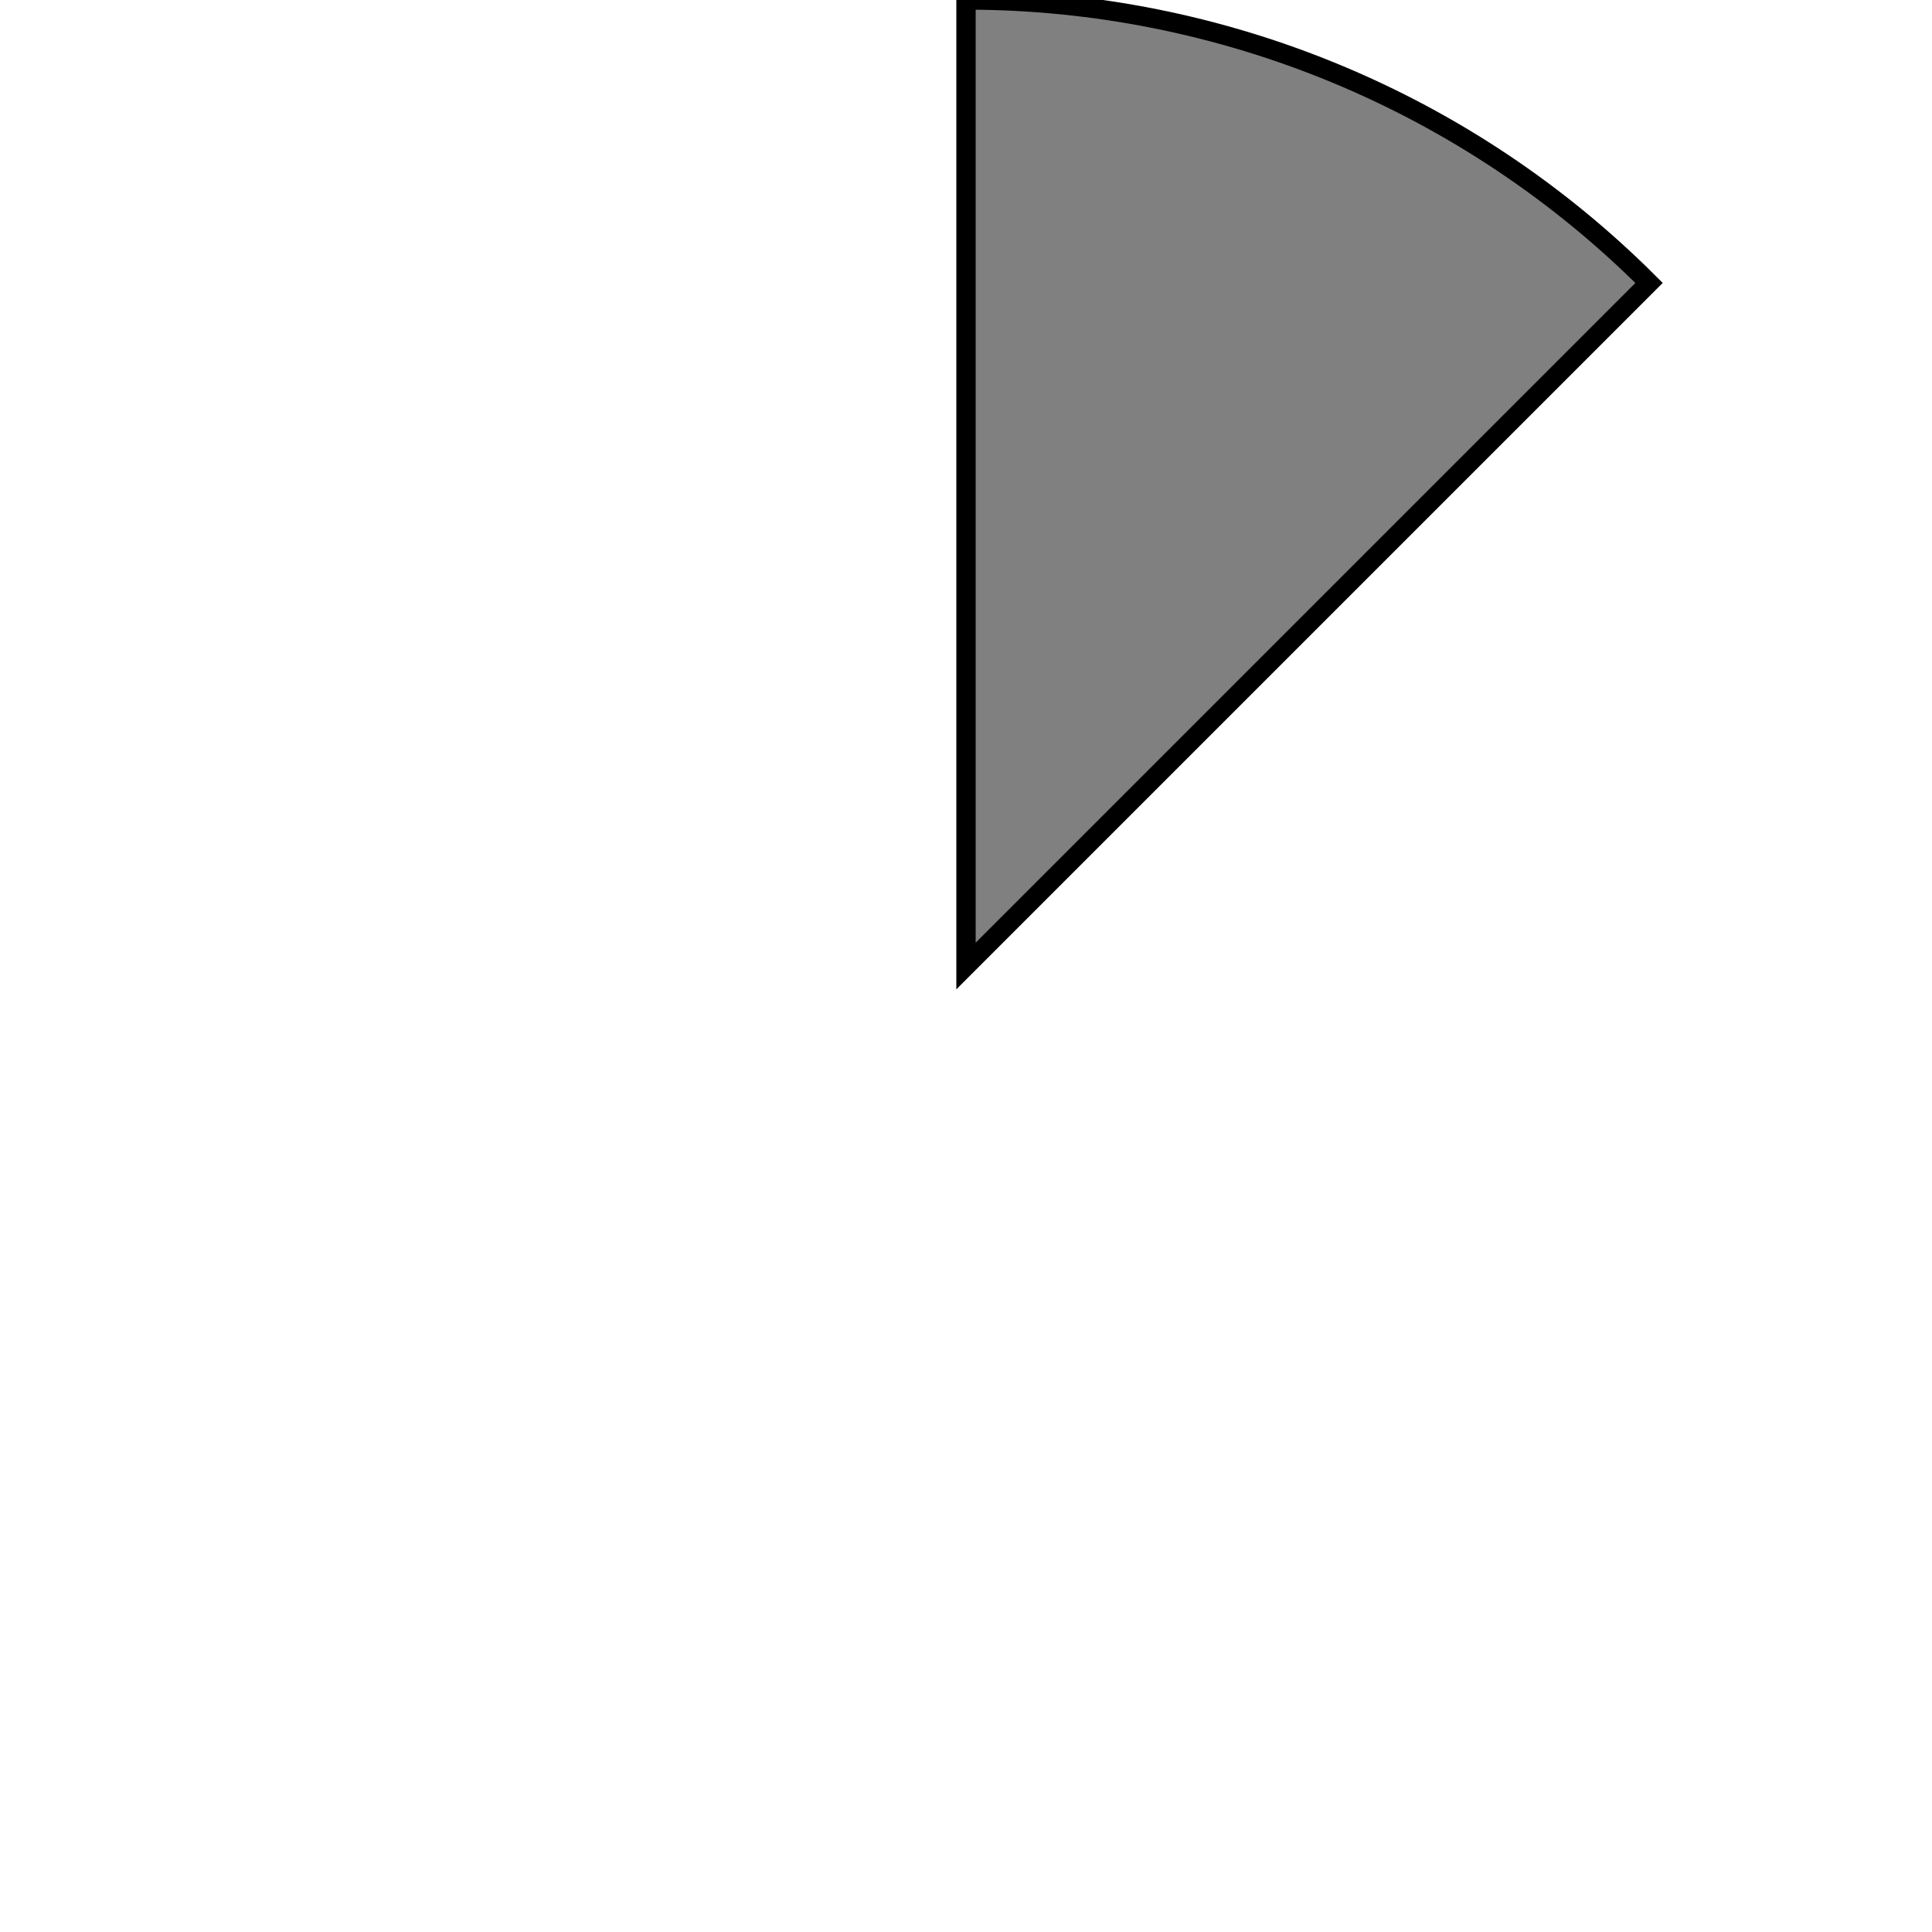
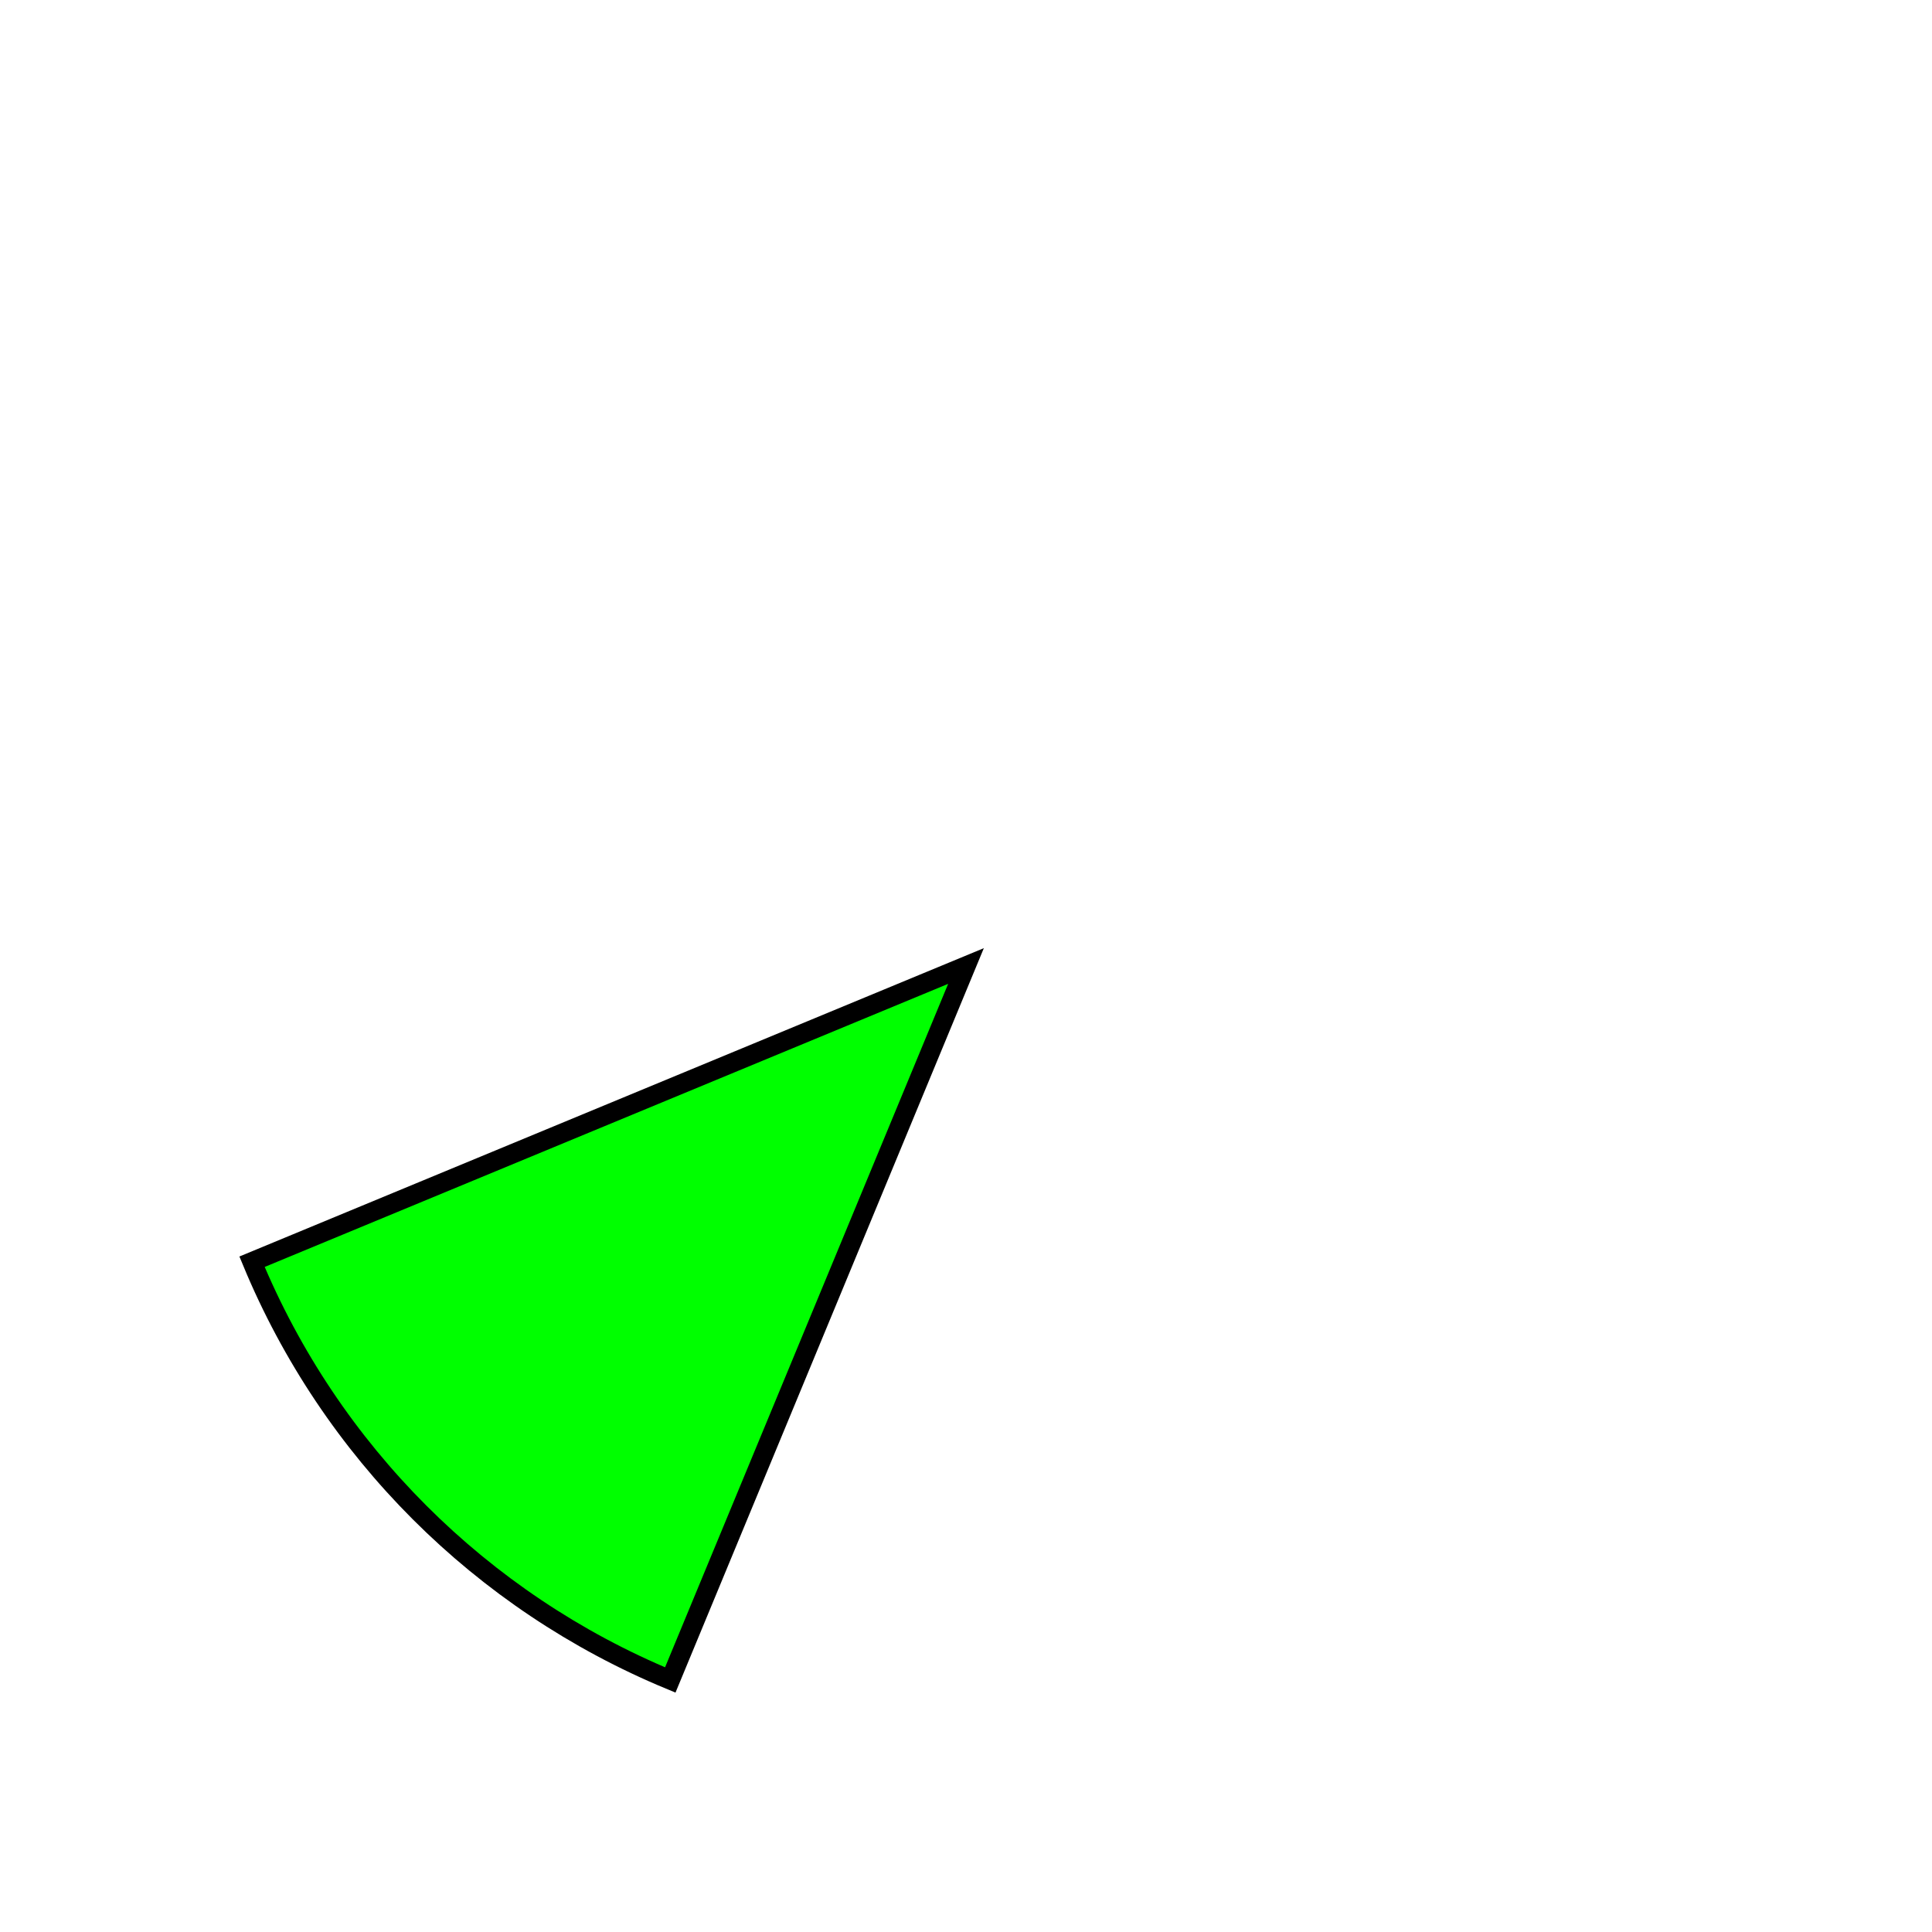
<svg xmlns="http://www.w3.org/2000/svg" width="100" height="100" id="svg2" version="1.1">
  <defs id="defs4" />
  <g id="layer1" transform="translate(0,-952.3622)">
-     <path style="fill:#808080;stroke:#000000;stroke-opacity:1" id="path3765" d="M 50,0 A 50,50 0 0 1 85.355,14.645 L 50,50 z" transform="translate(0,952.3622)" />
+     <path style="fill:#00ff00;stroke:#000000;stroke-opacity:1" id="path3084" d="M 34.693,86.955 A 40,40 0 0 1 13.045,65.307 L 50,50 z" transform="translate(0,952.3622)" />
  </g>
</svg>
